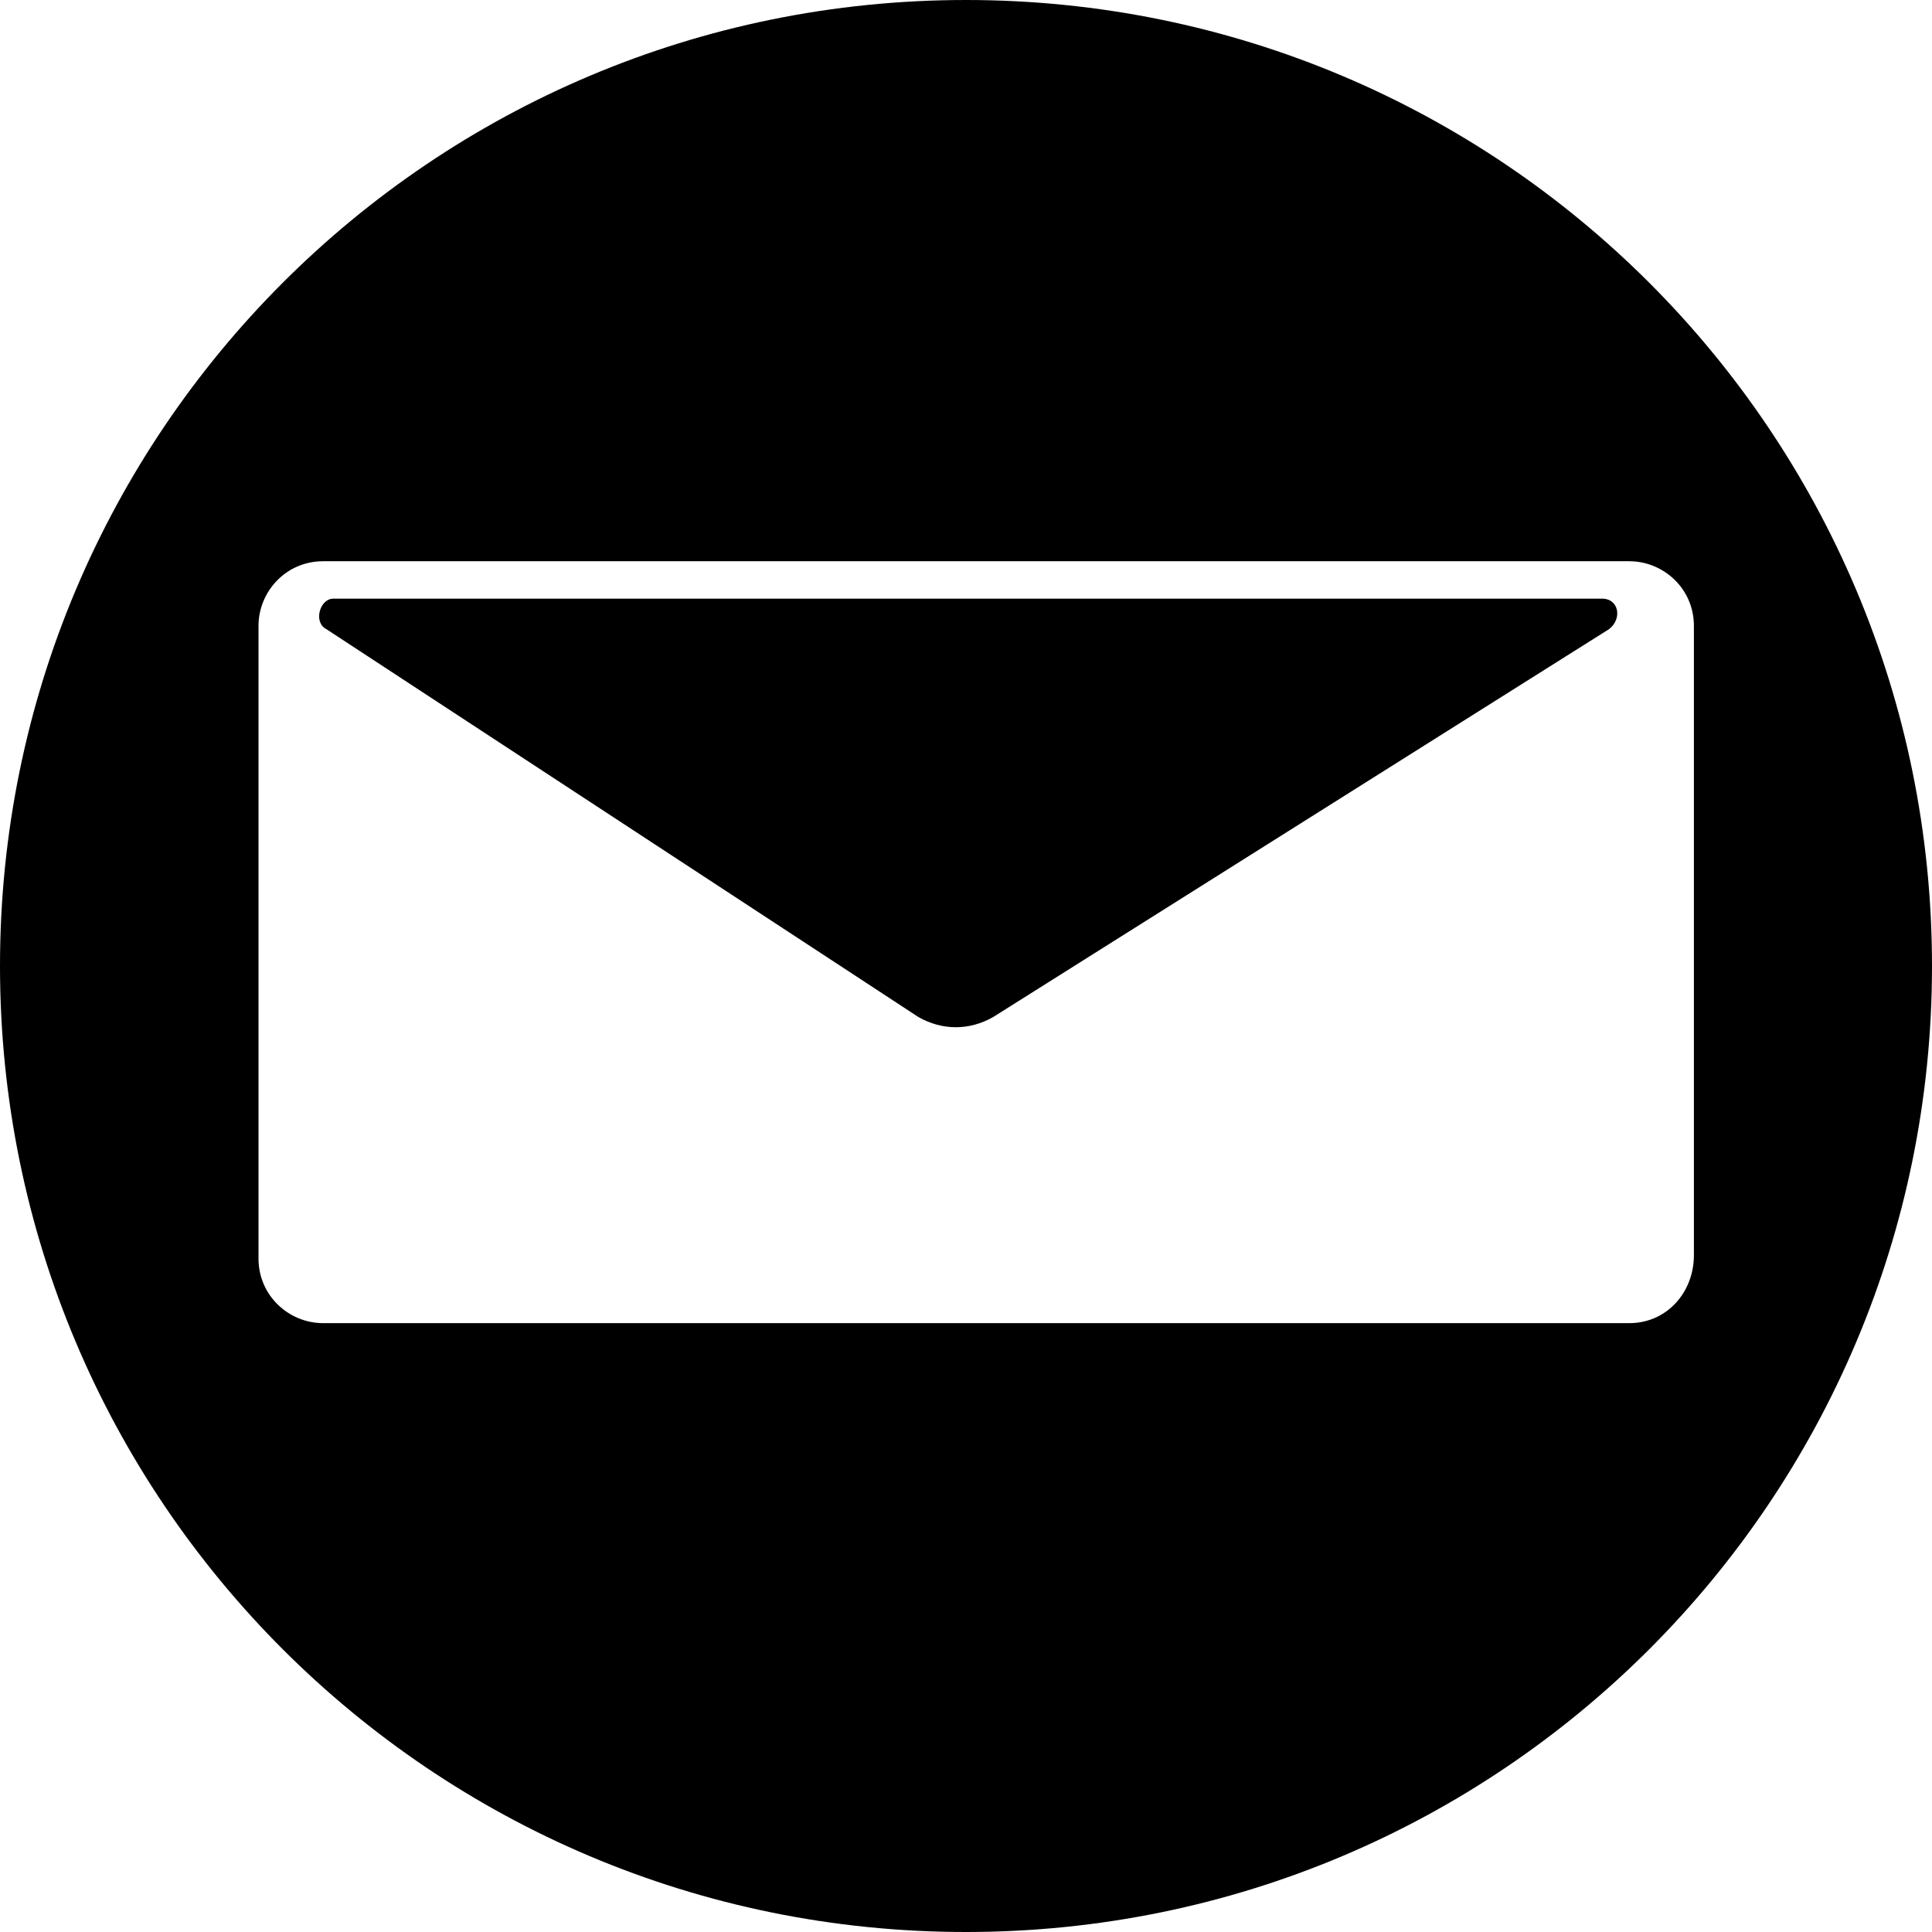
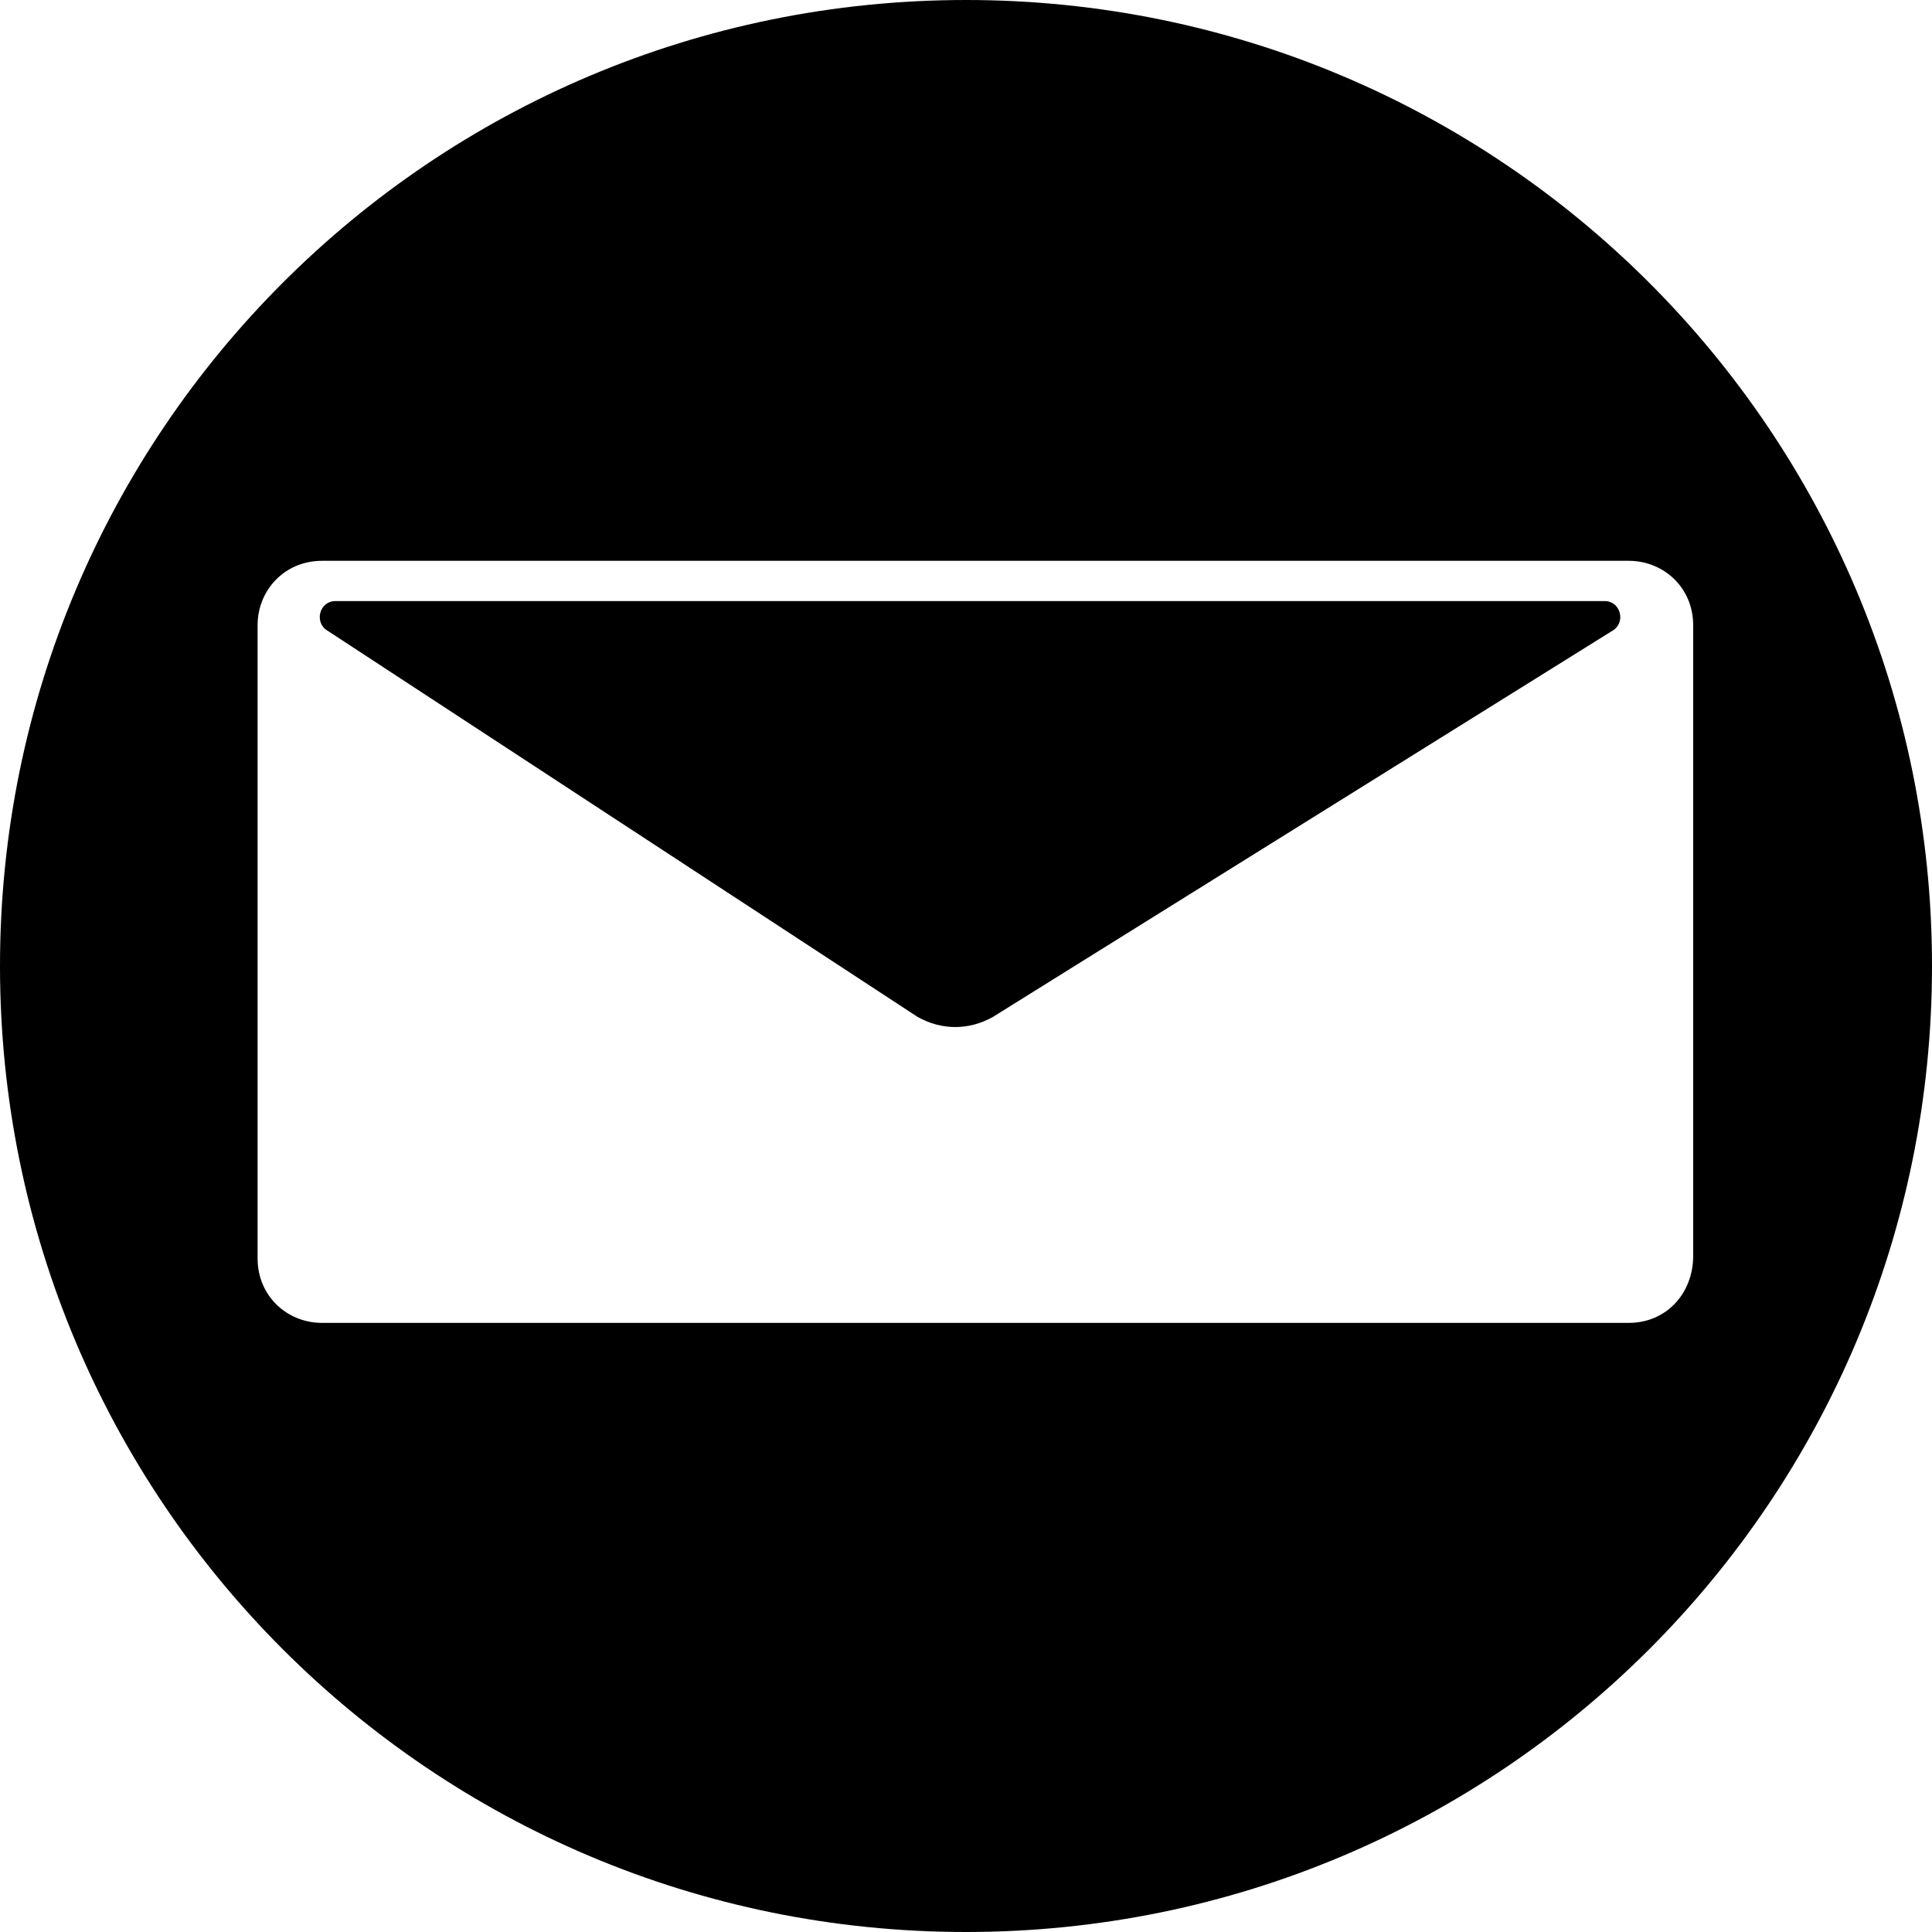
- <svg xmlns="http://www.w3.org/2000/svg" version="1.1" id="Layer_1" x="0px" y="0px" viewBox="0 0 56.8 56.8" enable-background="new 0 0 56.8 56.8" xml:space="preserve">
-   <path d="M56.8,28.4c0,15.7-12.7,28.4-28.4,28.4S0,44.1,0,28.4S12.7,0,28.4,0S56.8,12.7,56.8,28.4z M49.8,36.9V18.4  c0-1.1-0.9-1.9-1.9-1.9H9.5c-1.1,0-1.9,0.9-1.9,1.9v18.6c0,1.1,0.9,1.9,1.9,1.9h38.4C49,38.9,49.8,38,49.8,36.9z M29.2,29.9  c-0.7,0.4-1.5,0.4-2.2,0L9.6,18.5c-0.4-0.2-0.2-0.9,0.2-0.9h37.3c0.5,0,0.6,0.6,0.2,0.9L29.2,29.9z" />
+ <svg xmlns="http://www.w3.org/2000/svg" version="1.1" id="Layer_1" x="0px" y="0px" viewBox="0 0 72 72" style="enable-background:new 0 0 72 72;" xml:space="preserve">
+   <path d="M72,36c0,19.9-16.1,36-36,36S0,55.9,0,36S16.1,0,36,0S72,16.1,72,36z M63.1,46.8V23.3c0-1.4-1.1-2.4-2.4-2.4H12  c-1.4,0-2.4,1.1-2.4,2.4v23.6c0,1.4,1.1,2.4,2.4,2.4h48.7C62.1,49.3,63.1,48.2,63.1,46.8z M37,37.9c-0.9,0.5-1.9,0.5-2.8,0  L12.2,23.5c-0.5-0.3-0.3-1.1,0.3-1.1h47.3c0.6,0,0.8,0.8,0.3,1.1L37,37.9z" />
</svg>
